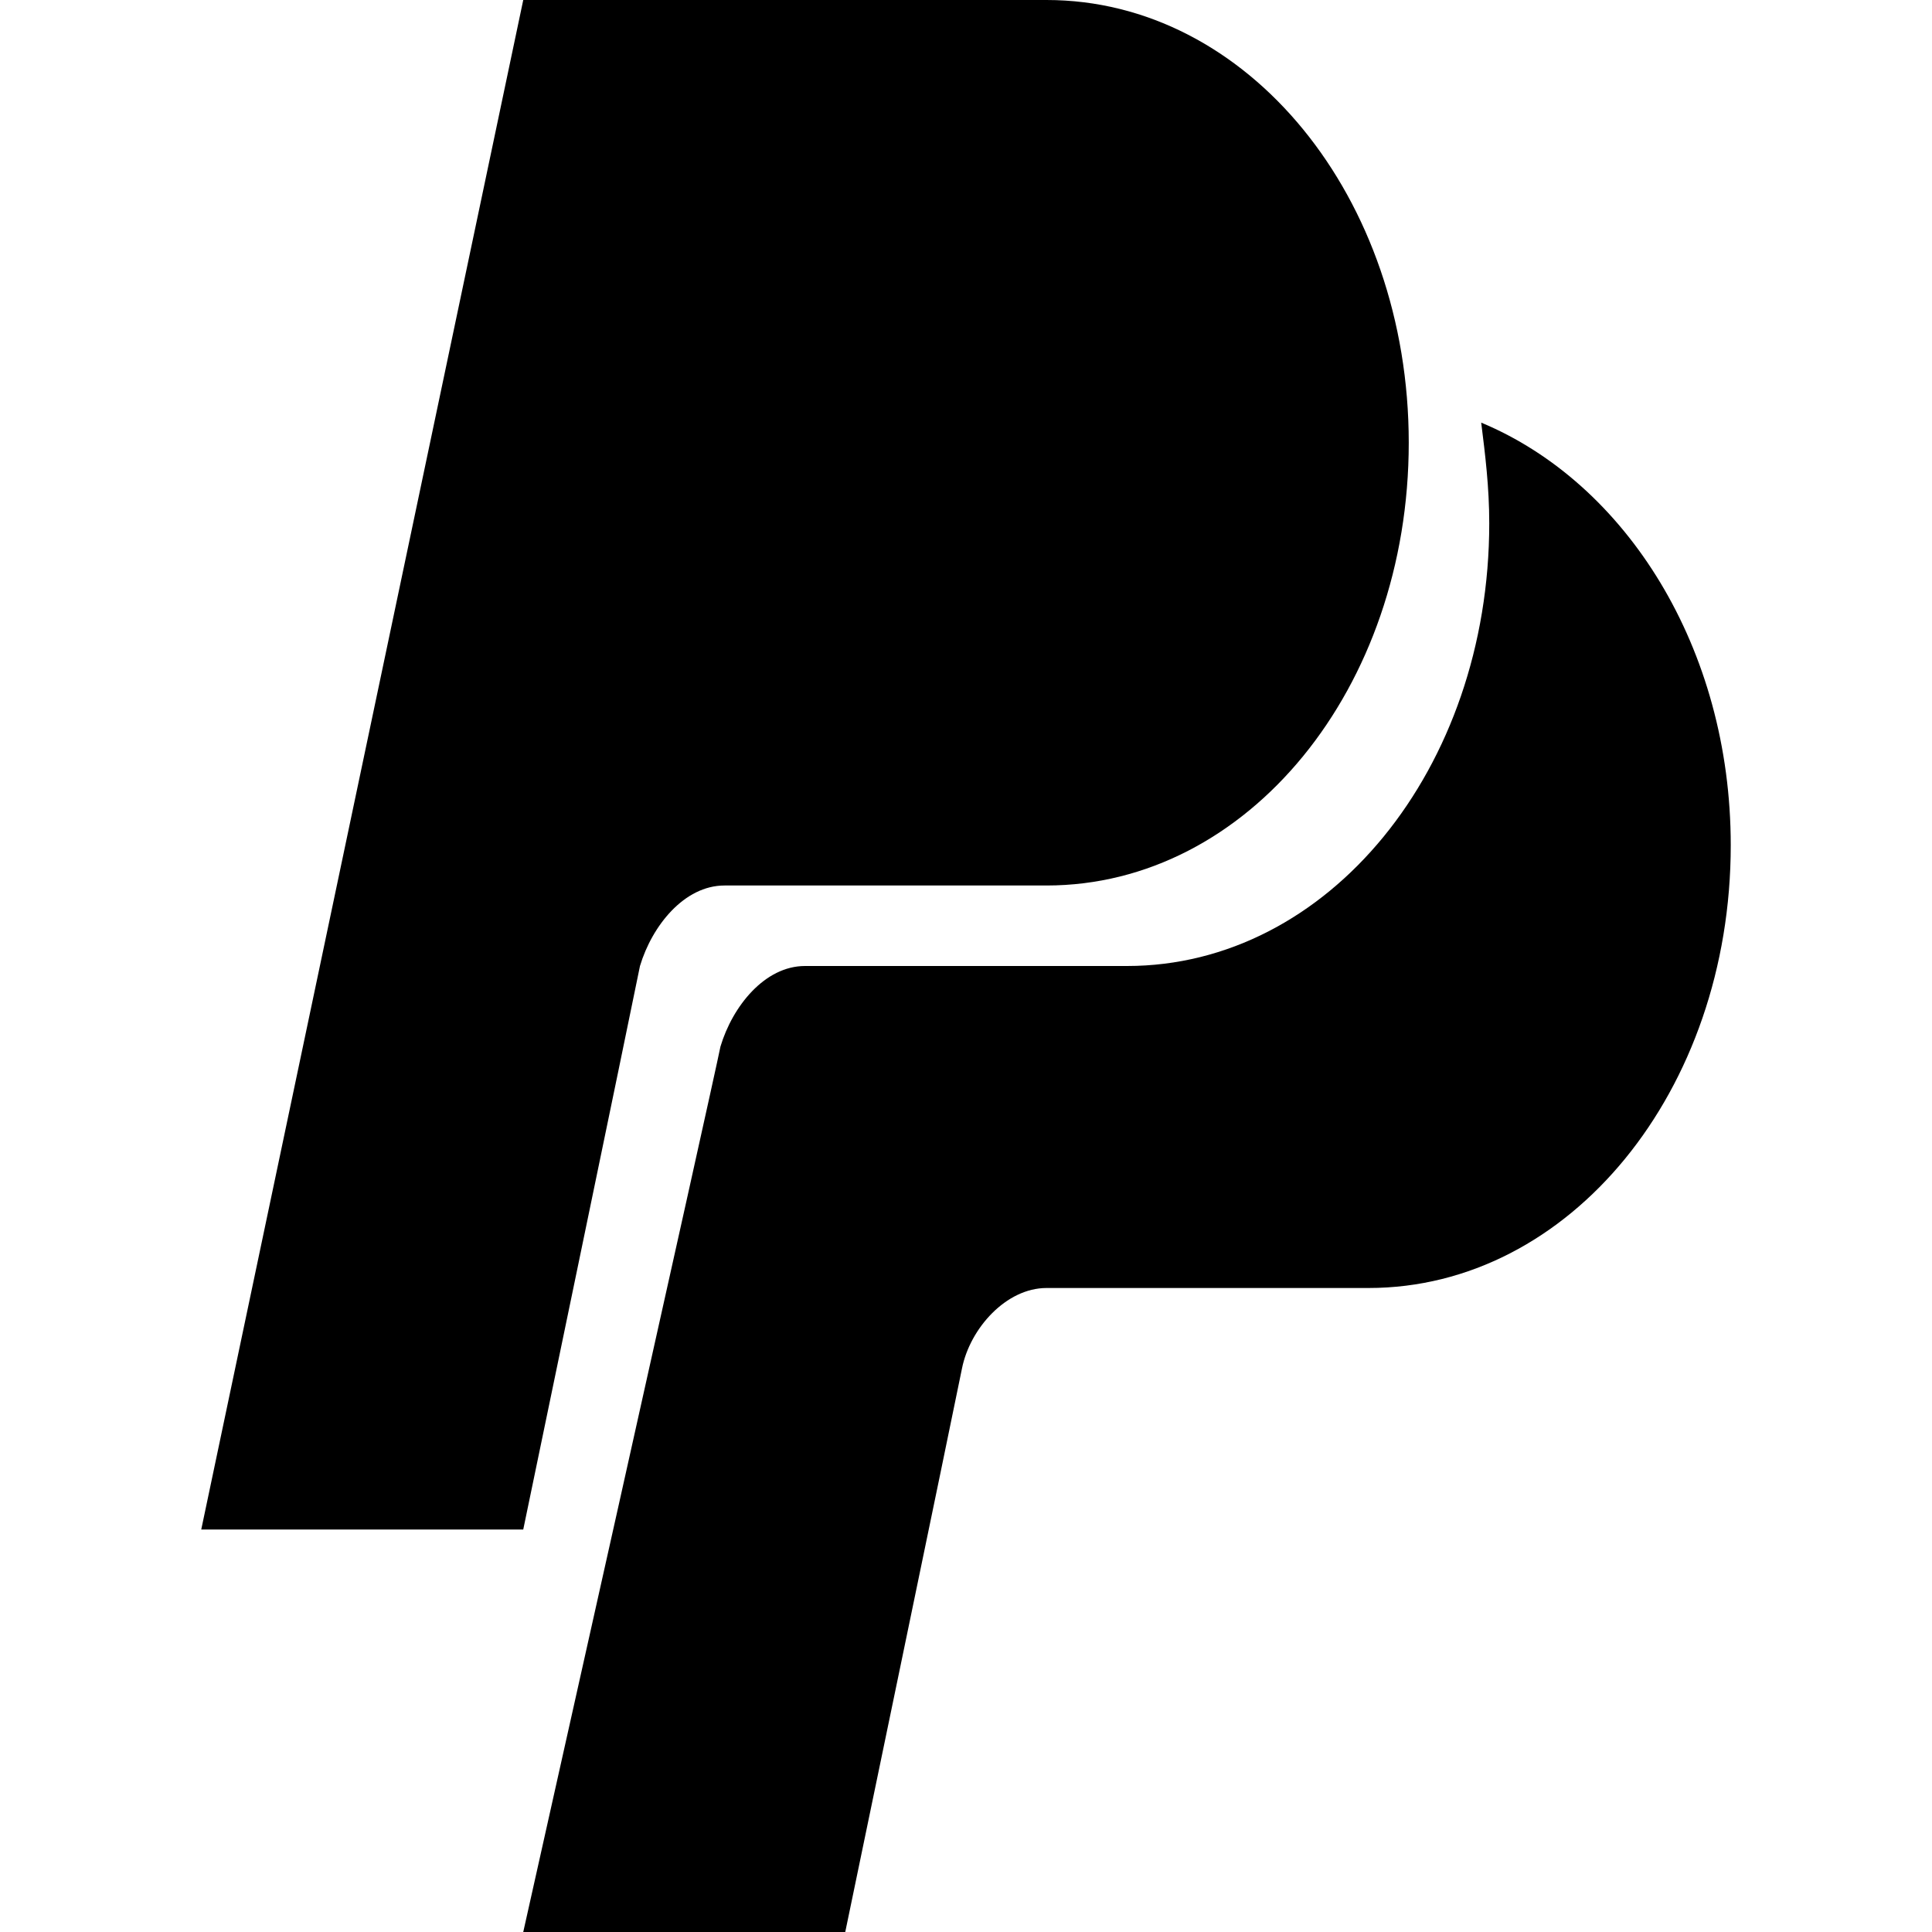
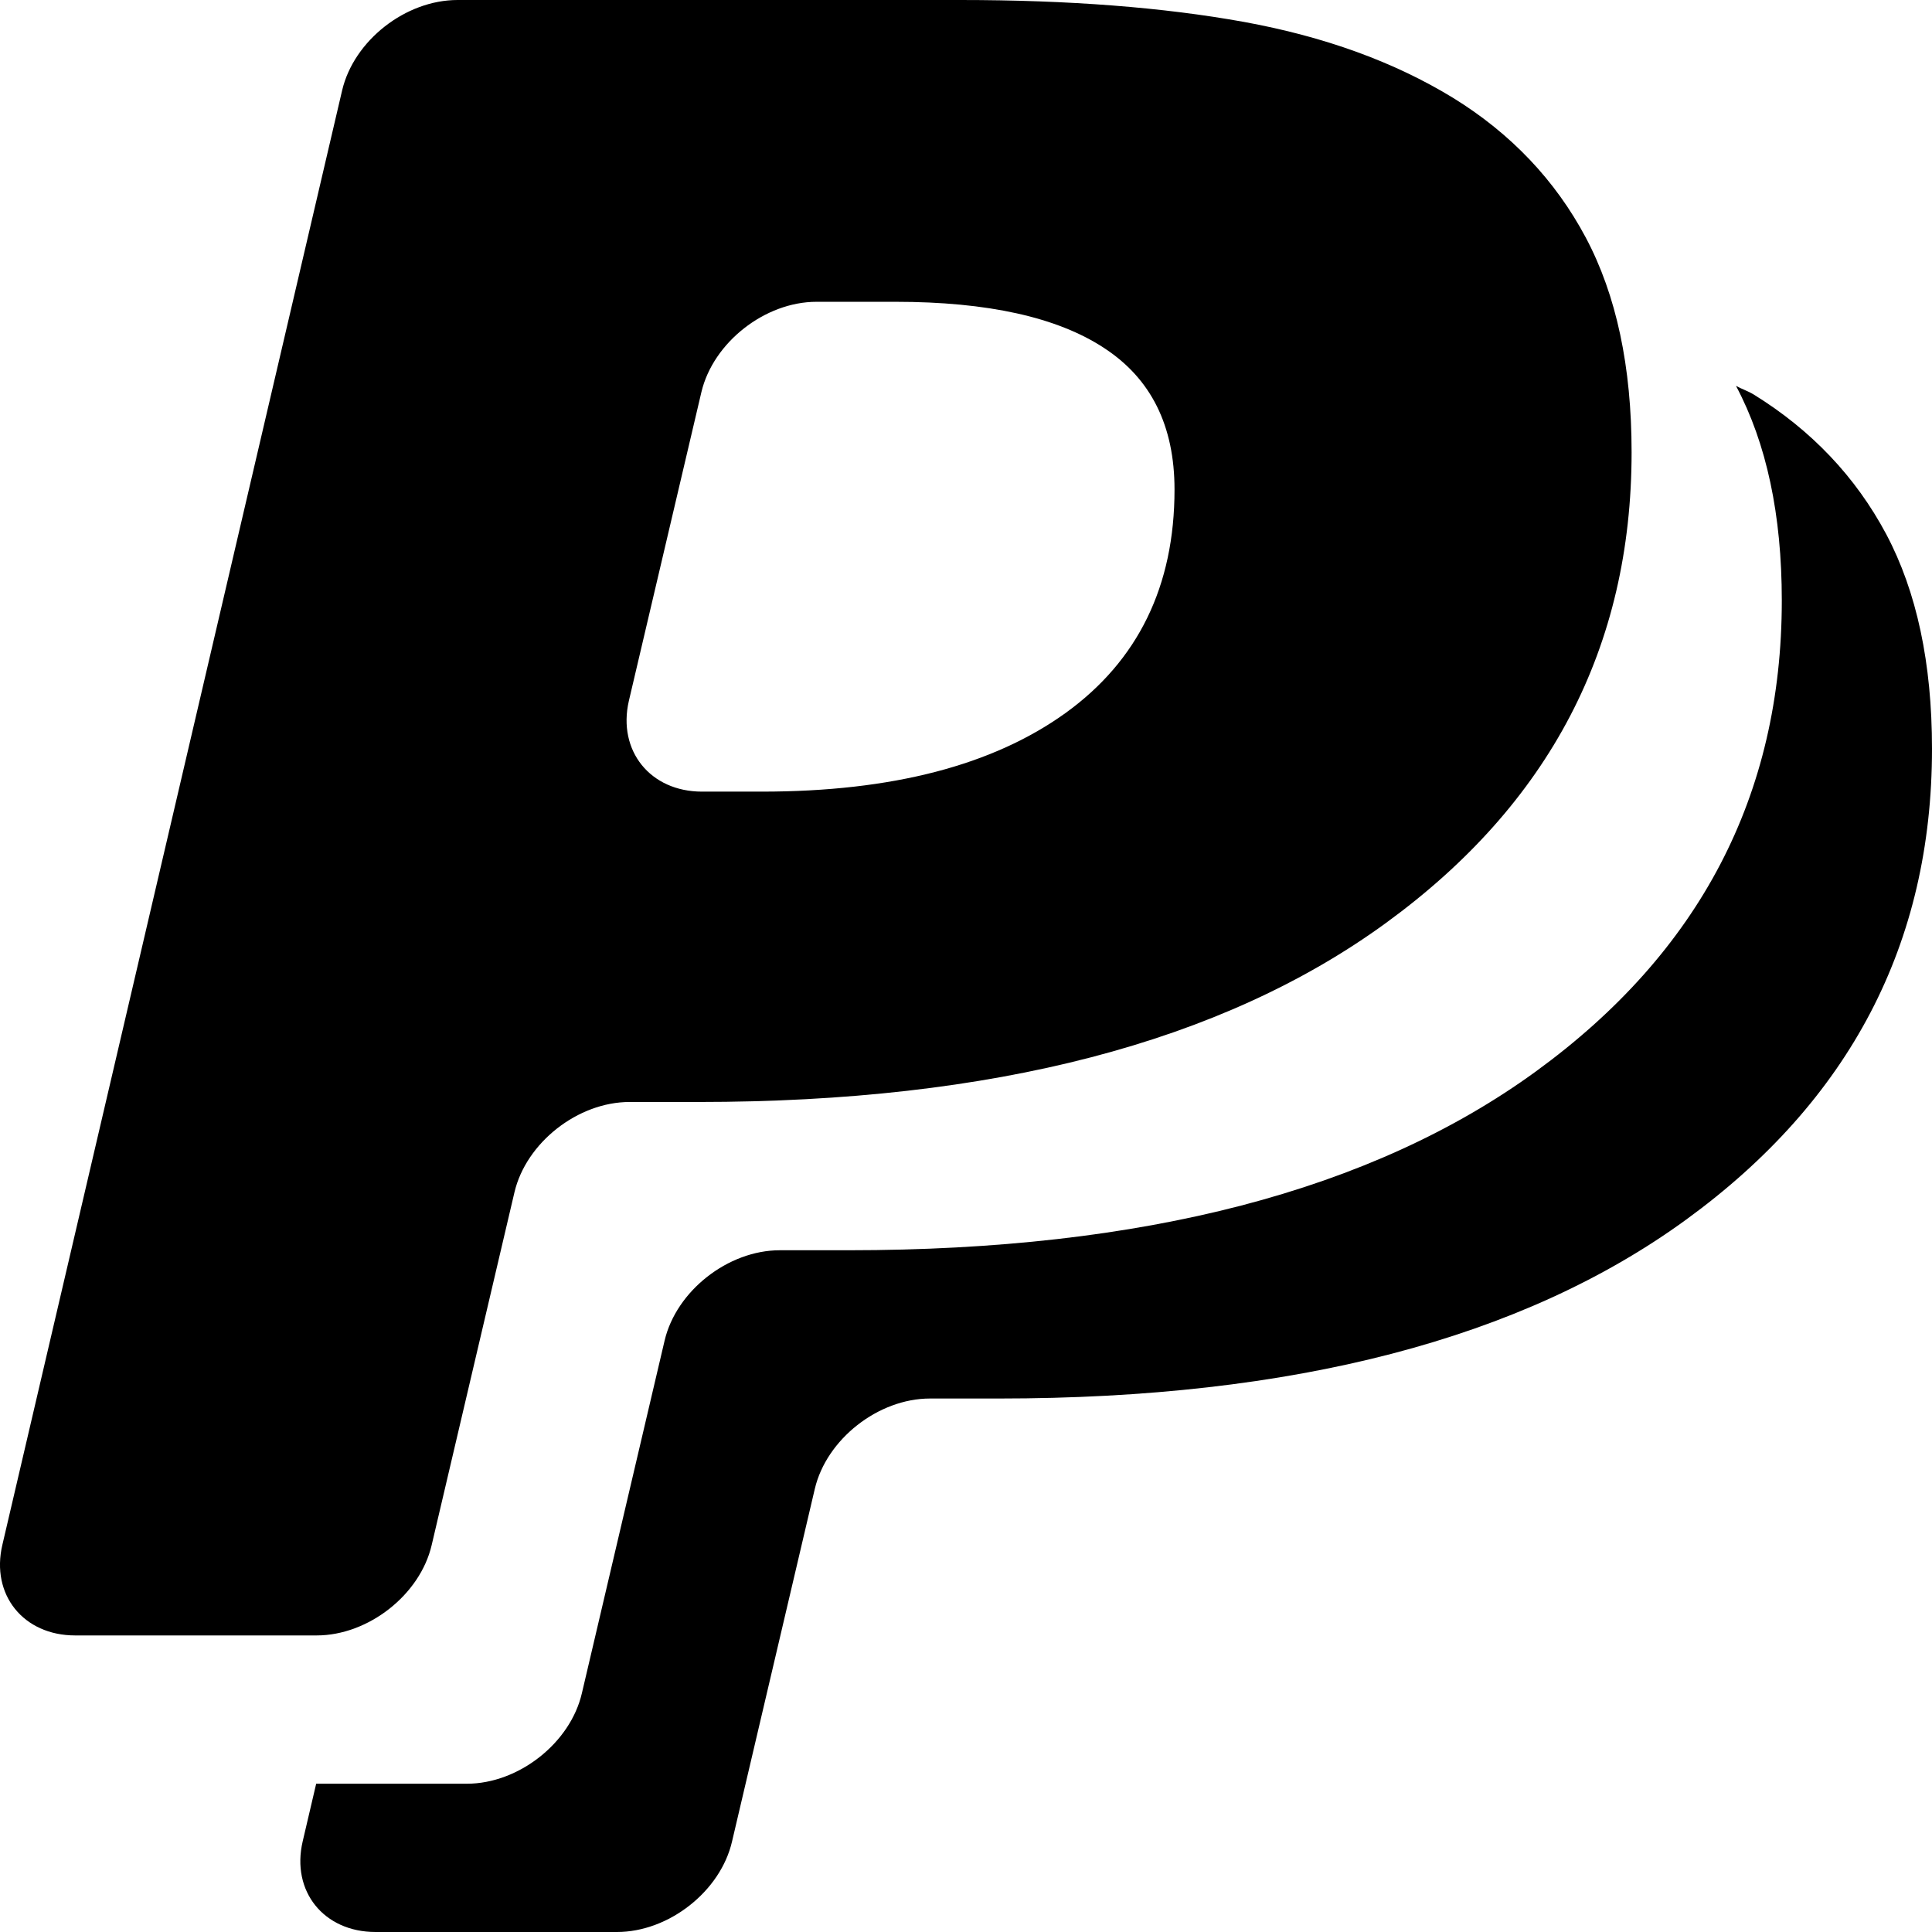
- <svg xmlns="http://www.w3.org/2000/svg" viewBox="0 0 48 48">
-   <path d="M15.9,24C15.7,25,13,38,13,38H5l8-38c0,0,11.1,0,13,0c5,0,9,4.9,9,11s-4,11-9,11c-3,0-6.1,0-8,0C17,22,16.2,23,15.9,24z" />
-   <path d="M36.8,10.5c0.1,0.8,0.2,1.6,0.2,2.5c0,6.1-4,11-9,11c-3,0-6.1,0-8,0c-1,0-1.8,1-2.1,2C17.7,27,13,48,13,48h8c0,0,2.7-13,2.9-14c0.2-1,1.1-2,2.1-2c1.9,0,5,0,8,0c5,0,9-4.9,9-11C43,16.1,40.4,12,36.8,10.5z" />
+ <svg xmlns="http://www.w3.org/2000/svg" width="86" height="86" viewBox="0 0 86 86">
+   <path d="M77.275 17.176c1.363 2.564 2.039 5.744 2.039 9.557 0 8.666-3.652 15.652-10.945 20.959-7.299 5.312-17.492 7.961-30.59 7.961h-3.066c-2.307 0-4.609 1.812-5.129 4.021l-3.682 15.695c-.512 2.219-2.82 4.031-5.123 4.031h-6.705l-.6 2.564c-.521 2.224.94 4.036 3.243 4.036h10.746c2.305 0 4.613-1.812 5.123-4.031l3.684-15.695c.52-2.209 2.822-4.021 5.129-4.021h3.066c13.098 0 23.291-2.648 30.588-7.961C82.348 48.984 86 41.998 86 33.332c0-3.812-.678-6.992-2.039-9.557-1.357-2.547-3.33-4.629-5.902-6.217-.276-.165-.498-.226-.784-.382zM19.217 68.77L22.9 53.074c.52-2.209 2.82-4.021 5.127-4.021h3.066c13.1 0 23.293-2.648 30.59-7.961 7.295-5.307 10.945-12.293 10.945-20.959 0-3.812-.676-6.992-2.039-9.557-1.355-2.547-3.33-4.629-5.9-6.215-2.635-1.611-5.73-2.73-9.314-3.385C51.779.326 47.576 0 42.744 0H20.367c-2.311 0-4.613 1.801-5.137 4.021L.105 68.768c-.521 2.221.939 4.031 3.242 4.031h10.746c2.303 0 4.612-1.811 5.124-4.029zm8.775-37.569l3.229-13.744c.523-2.213 2.83-4.023 5.125-4.023h3.518c4.1 0 7.207.688 9.291 2.062 2.082 1.361 3.127 3.455 3.127 6.297 0 4.299-1.625 7.617-4.85 9.945-3.229 2.324-7.719 3.5-13.52 3.5H31.25c-2.307 0-3.766-1.82-3.258-4.037z" />
</svg>
